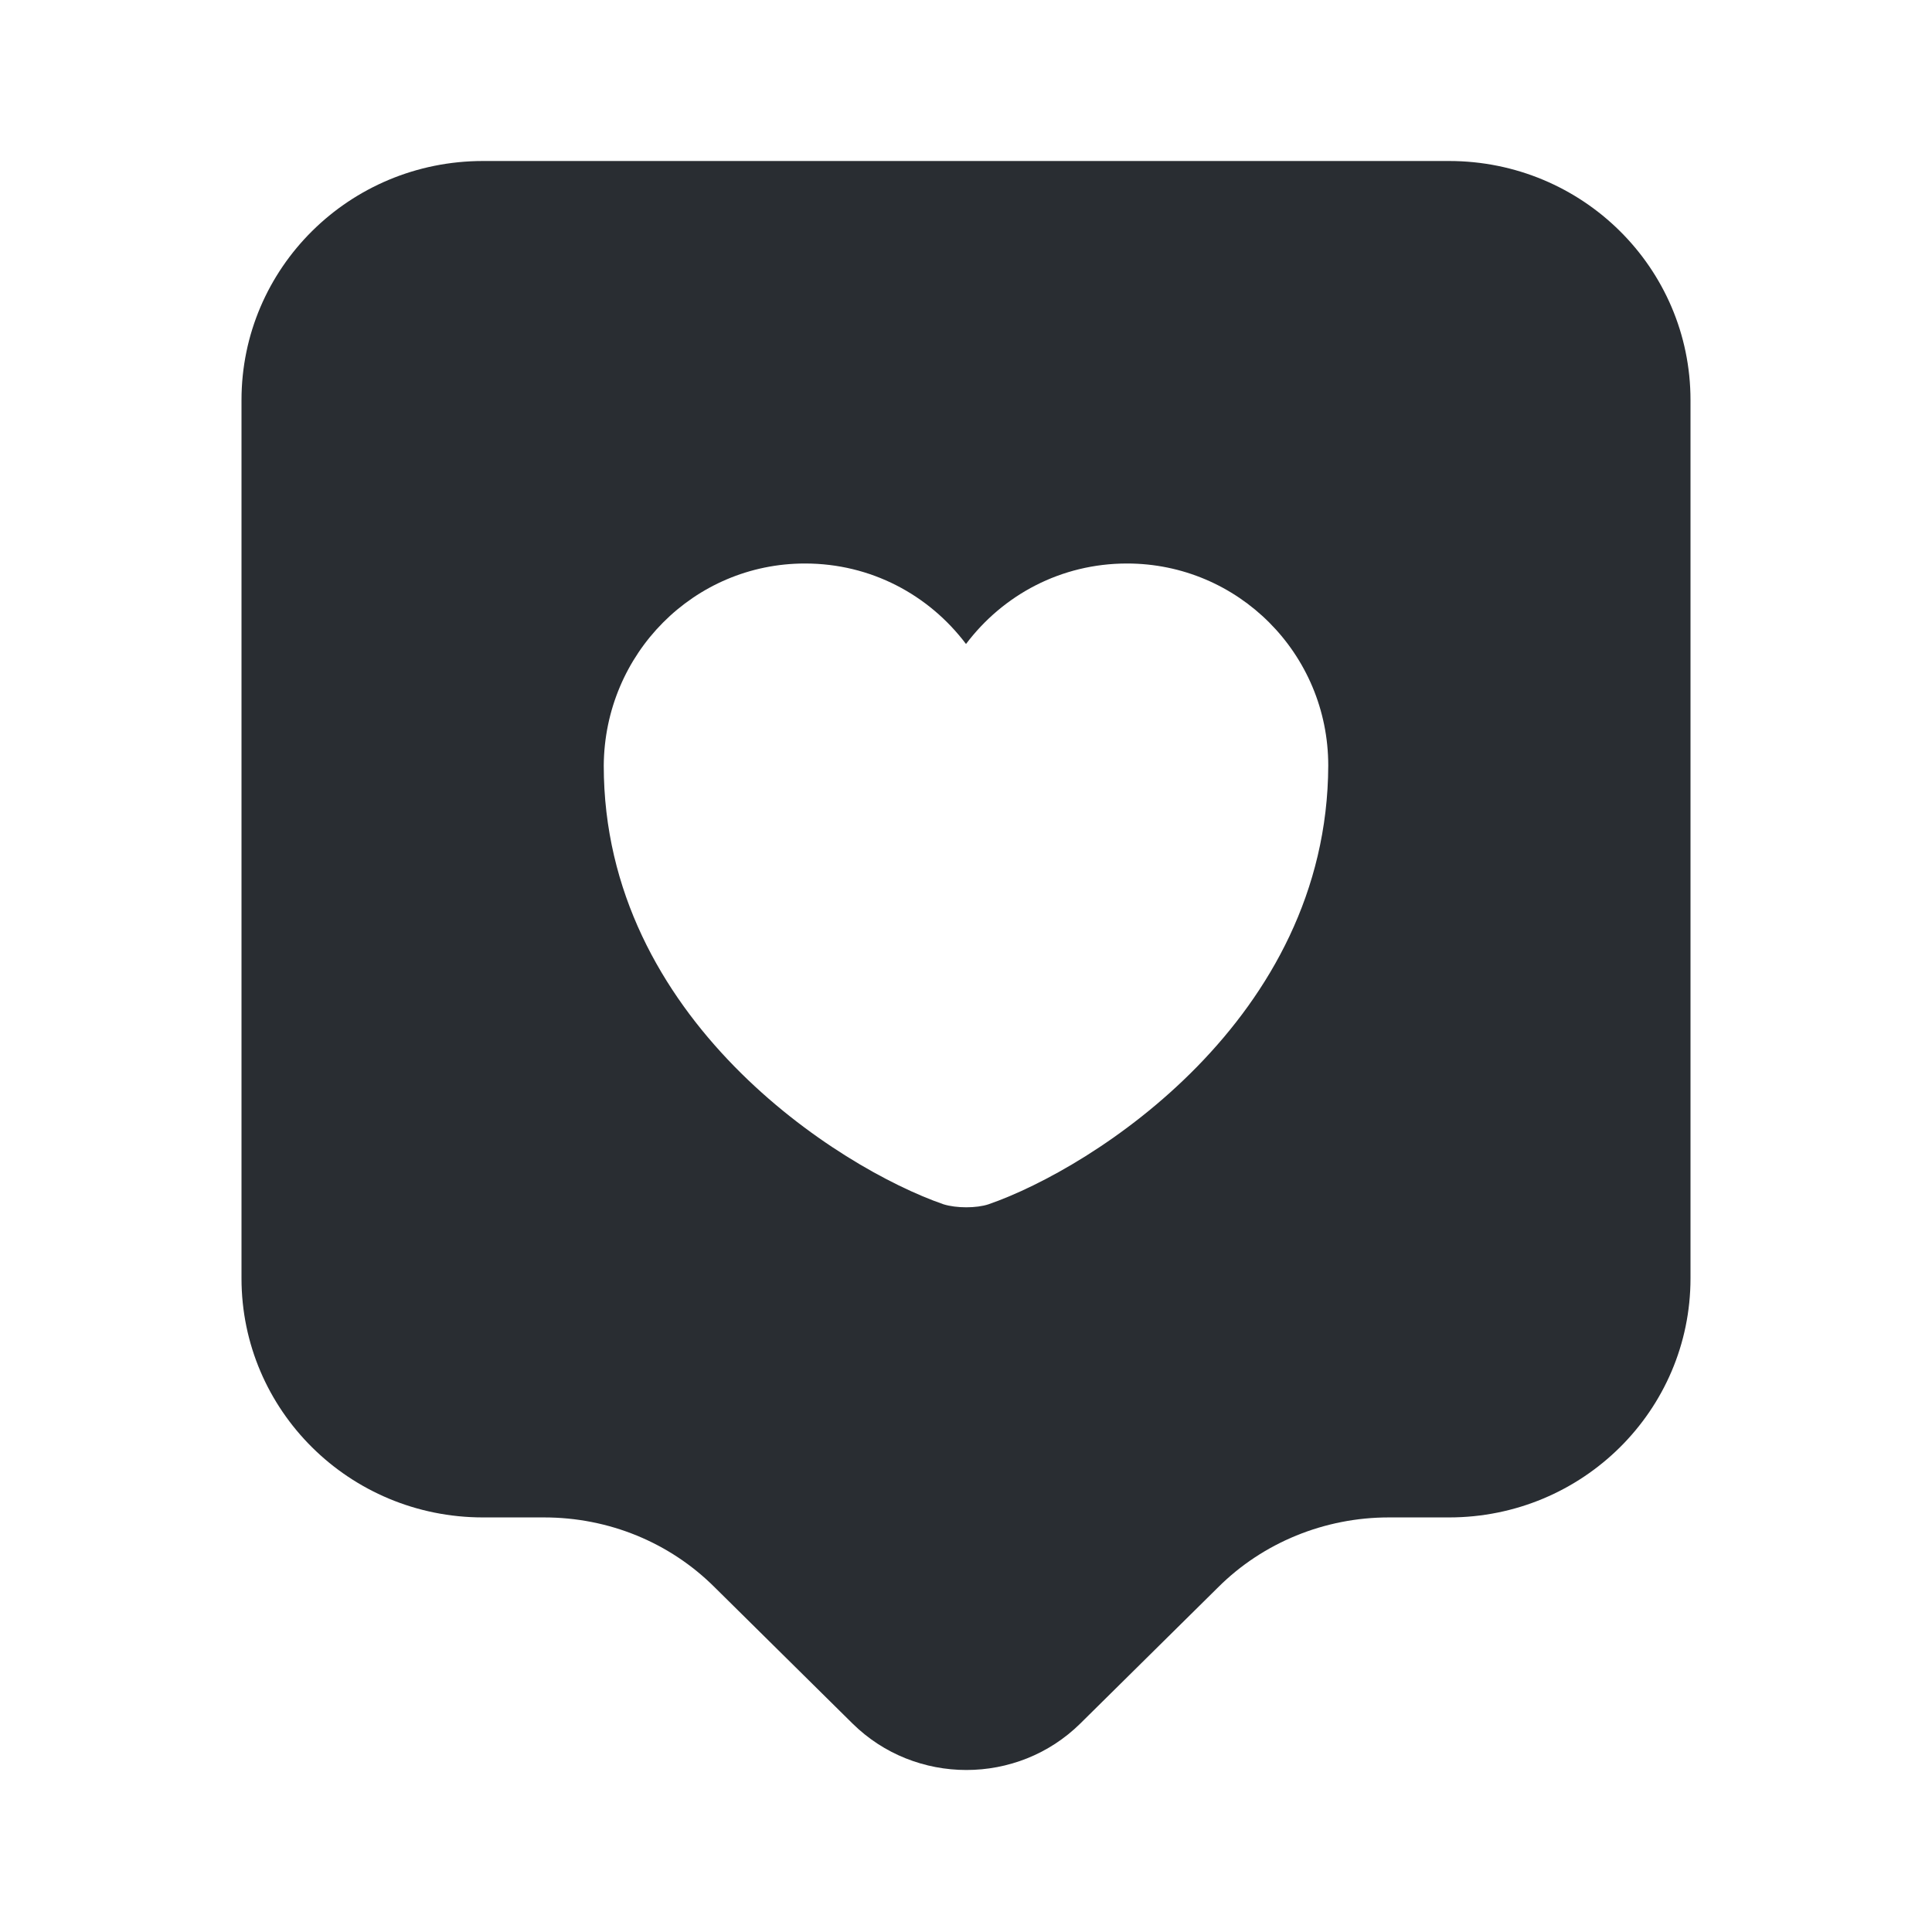
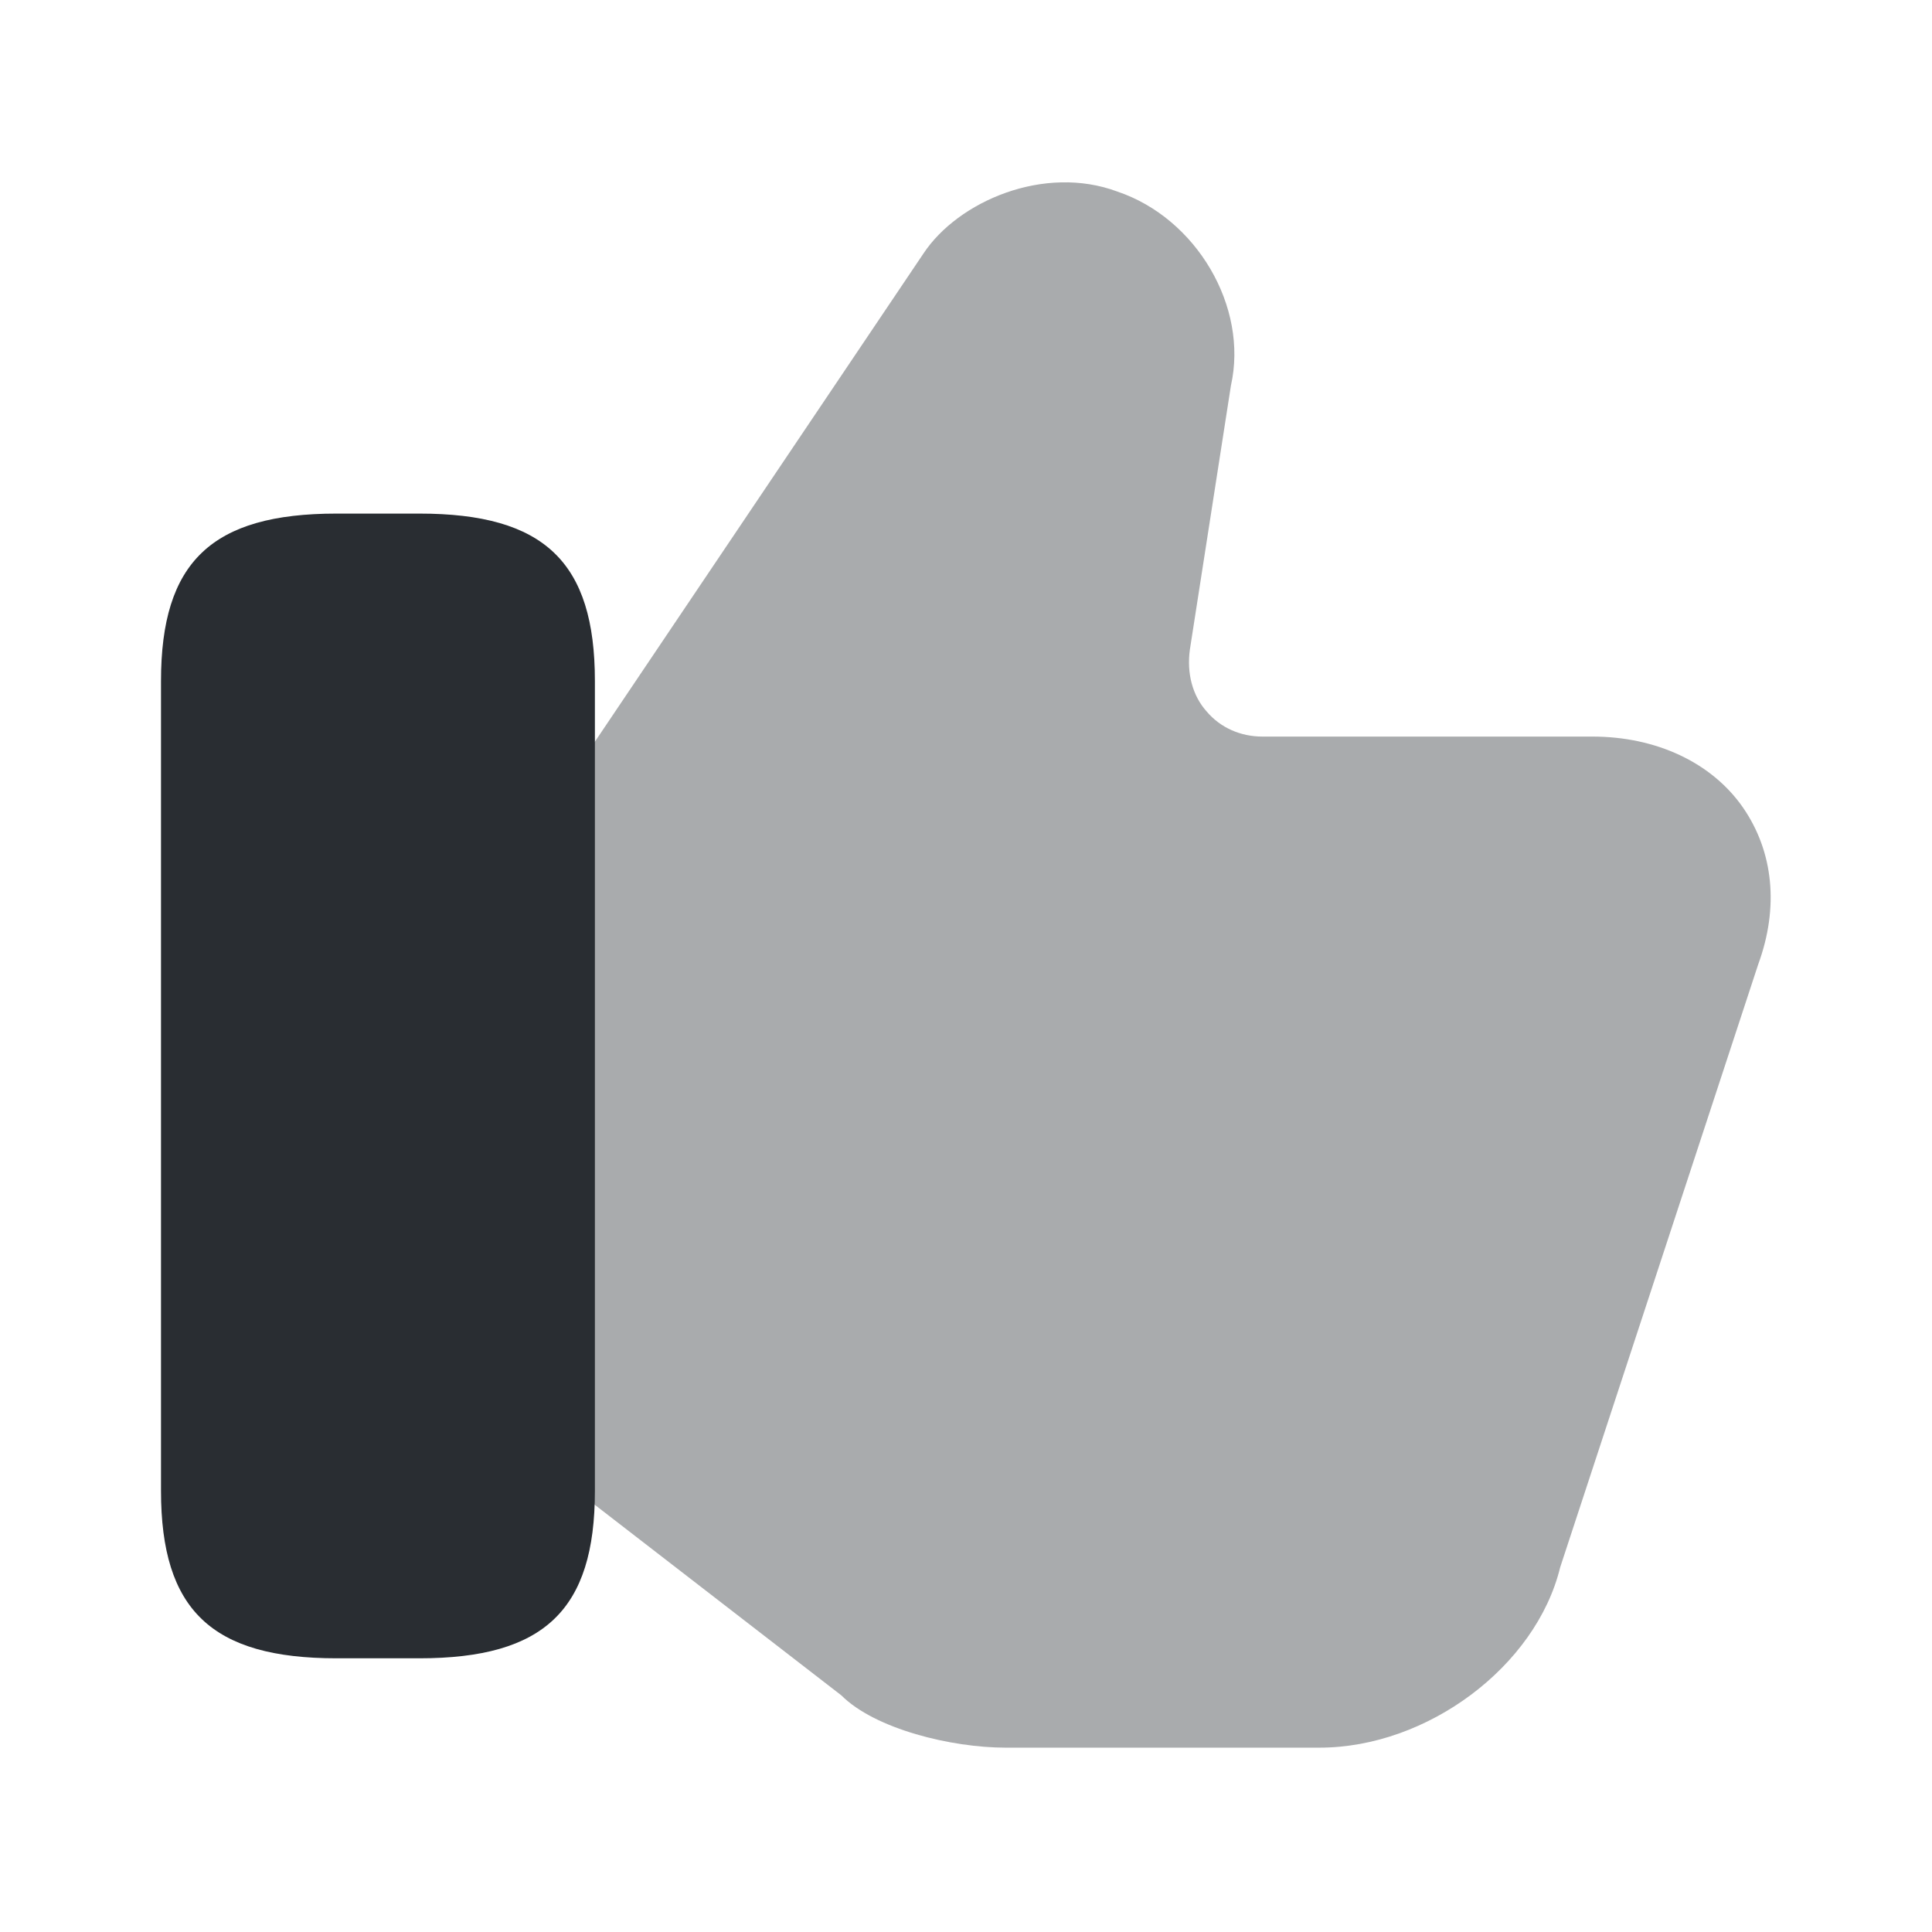
<svg xmlns="http://www.w3.org/2000/svg" width="800px" height="800px" viewBox="0 0 24 24" fill="none">
-   <path d="M18 2H6C4.34 2 3 3.33 3 4.97V15.88C3 17.52 4.34 18.85 6 18.85H6.76C7.56 18.85 8.32 19.16 8.88 19.72L10.59 21.41C11.37 22.18 12.64 22.18 13.42 21.41L15.13 19.72C15.69 19.16 16.46 18.85 17.25 18.85H18C19.66 18.85 21 17.52 21 15.88V4.97C21 3.33 19.66 2 18 2ZM12.28 14.96C12.13 15.01 11.88 15.01 11.72 14.96C10.42 14.51 7.5 12.66 7.5 9.51C7.51 8.12 8.62 7 10 7C10.82 7 11.54 7.39 12 8C12.46 7.39 13.18 7 14 7C15.38 7 16.5 8.12 16.5 9.51C16.49 12.66 13.58 14.51 12.28 14.96Z" fill="#292D32" />
+   <path opacity="0.4" d="M21.651 10.03C21.261 9.47 20.571 9.15 19.781 9.15H15.681C15.411 9.15 15.161 9.04 14.991 8.84C14.811 8.64 14.741 8.36 14.781 8.07L15.291 4.79C15.511 3.81 14.861 2.71 13.881 2.38C12.971 2.04 11.901 2.5 11.471 3.15L7.251 9.42L7.131 9.62V18.46L7.281 18.61L10.451 21.06C10.871 21.48 11.821 21.71 12.491 21.71H16.391C17.731 21.71 19.081 20.7 19.381 19.47L21.841 11.98C22.101 11.27 22.031 10.58 21.651 10.03Z" fill="#292D32" />
+   <path d="M5.21 6.38H4.18C2.63 6.38 2 6.98 2 8.46V18.52C2 20 2.63 20.6 4.18 20.6H5.21C6.76 20.6 7.39 20 7.39 18.52V8.46C7.39 6.98 6.76 6.38 5.21 6.38Z" fill="#292D32" />
</svg>
